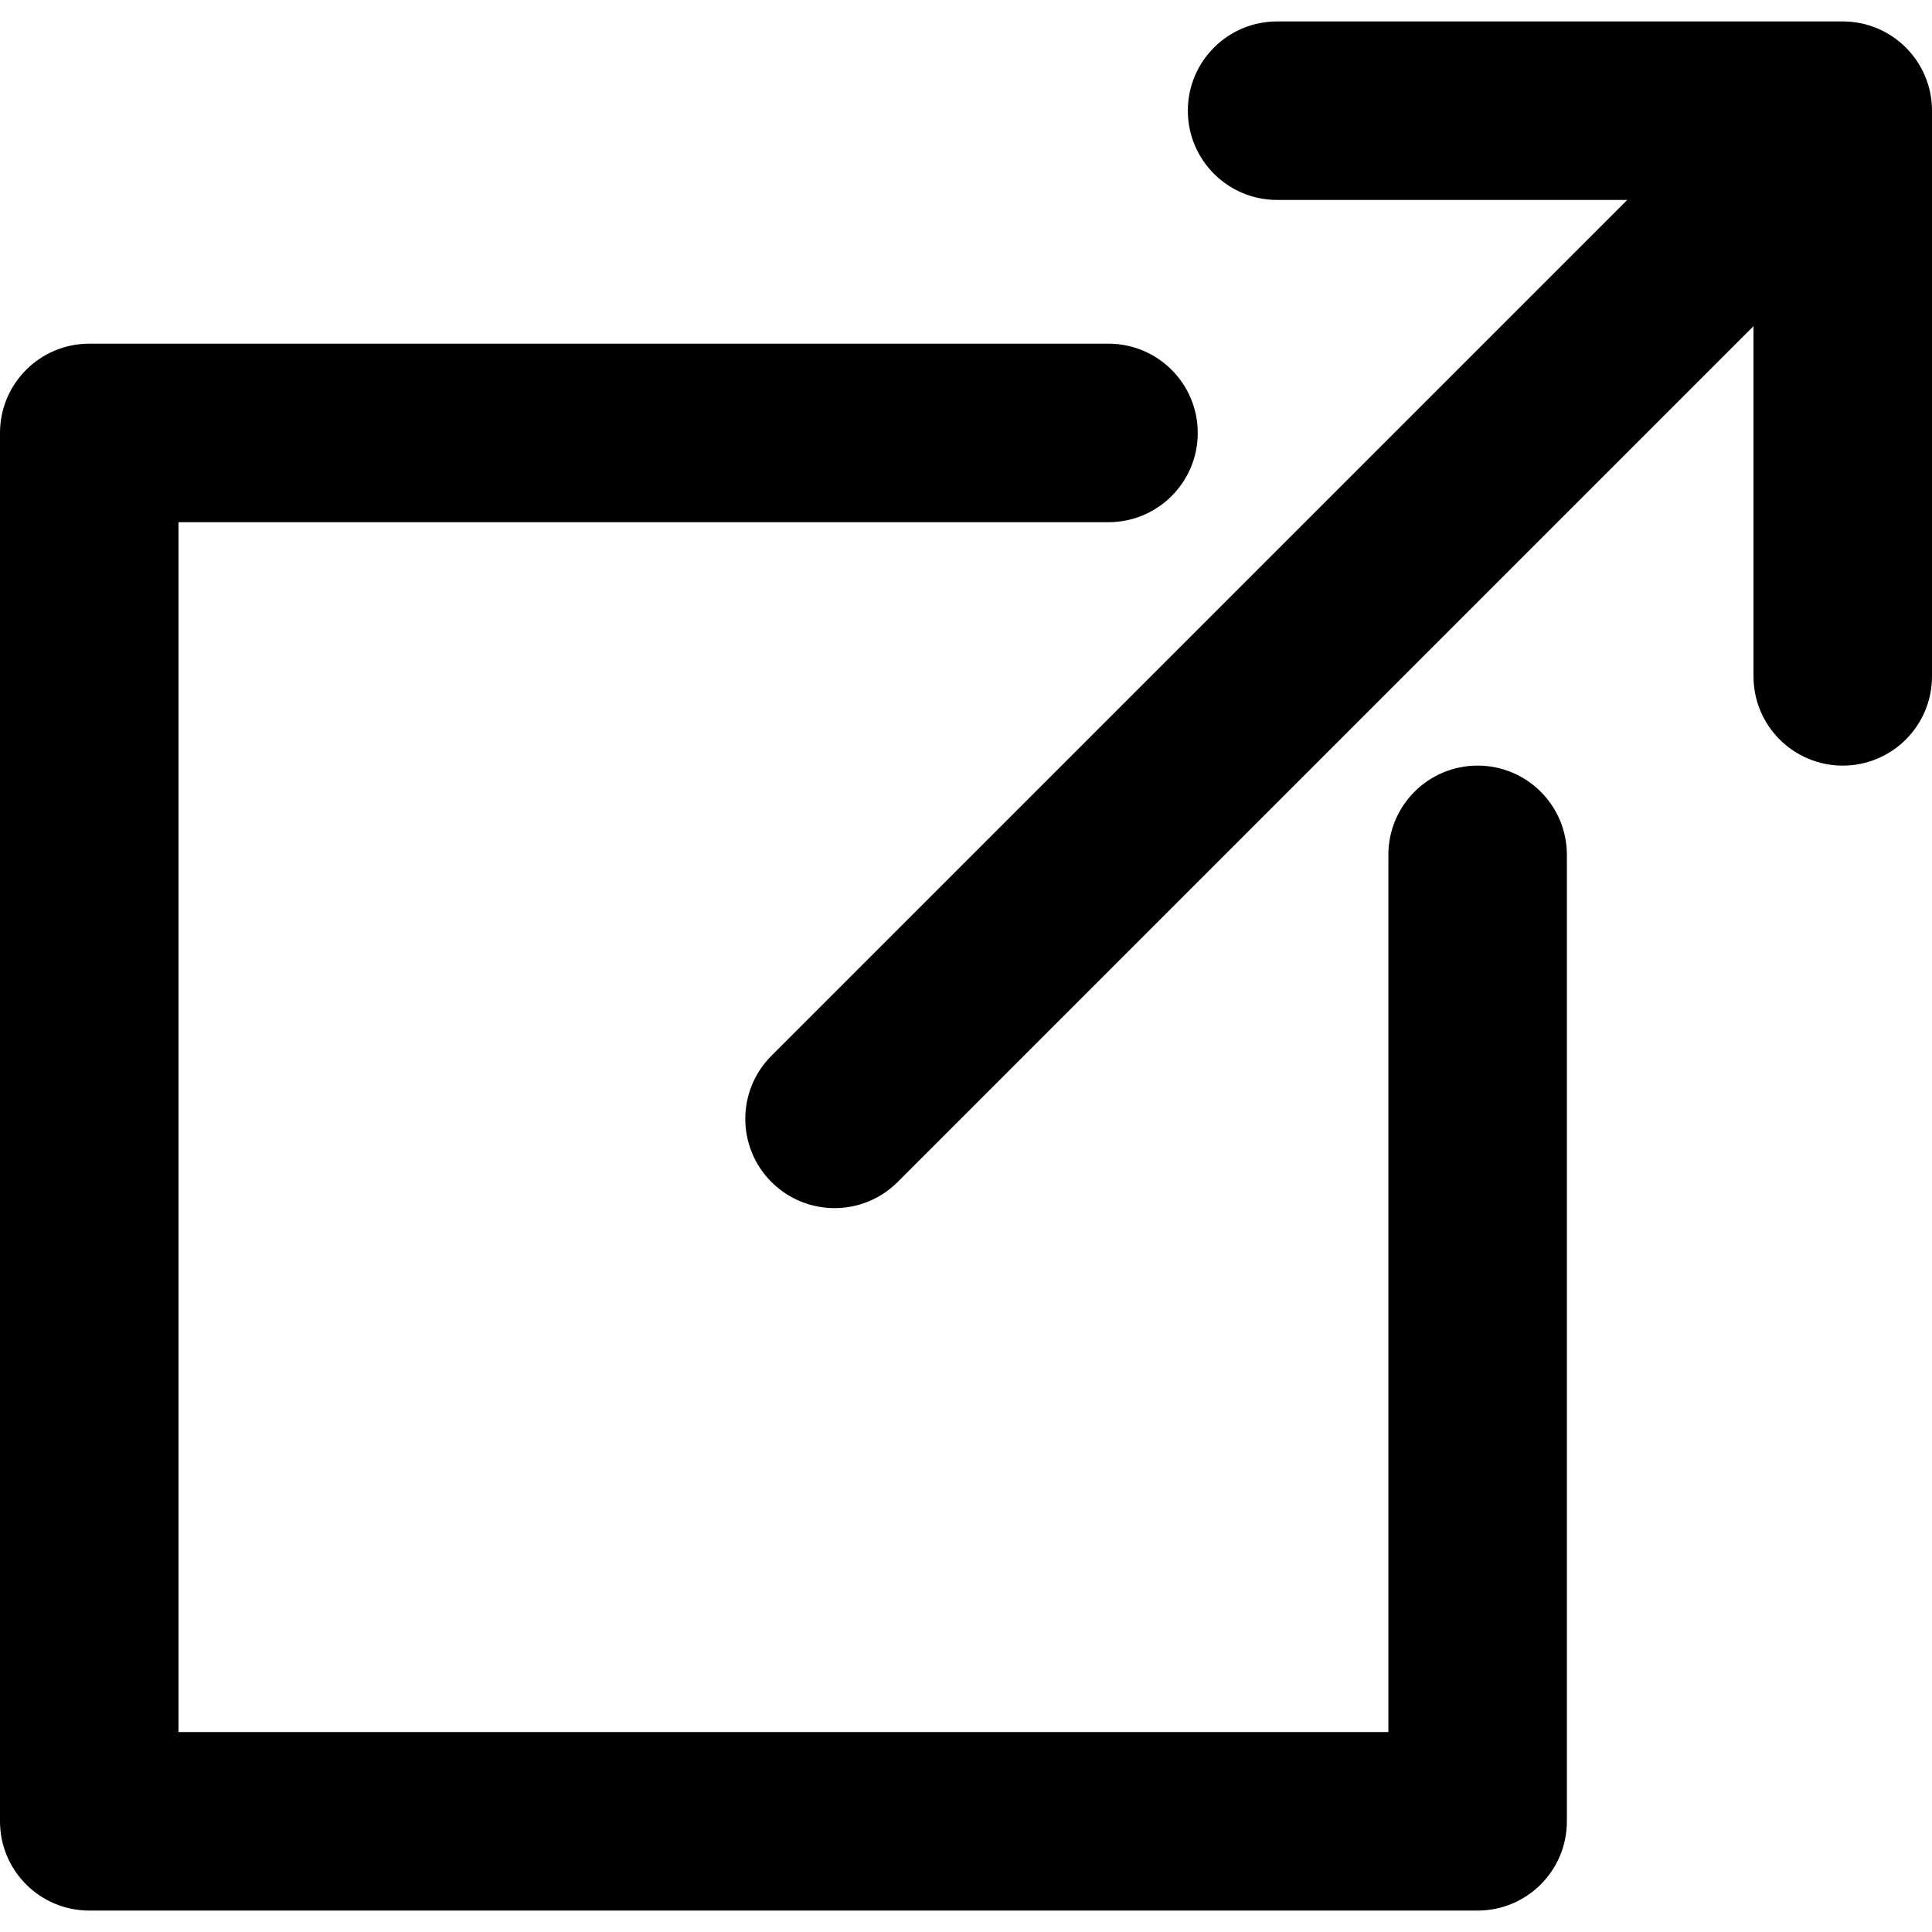
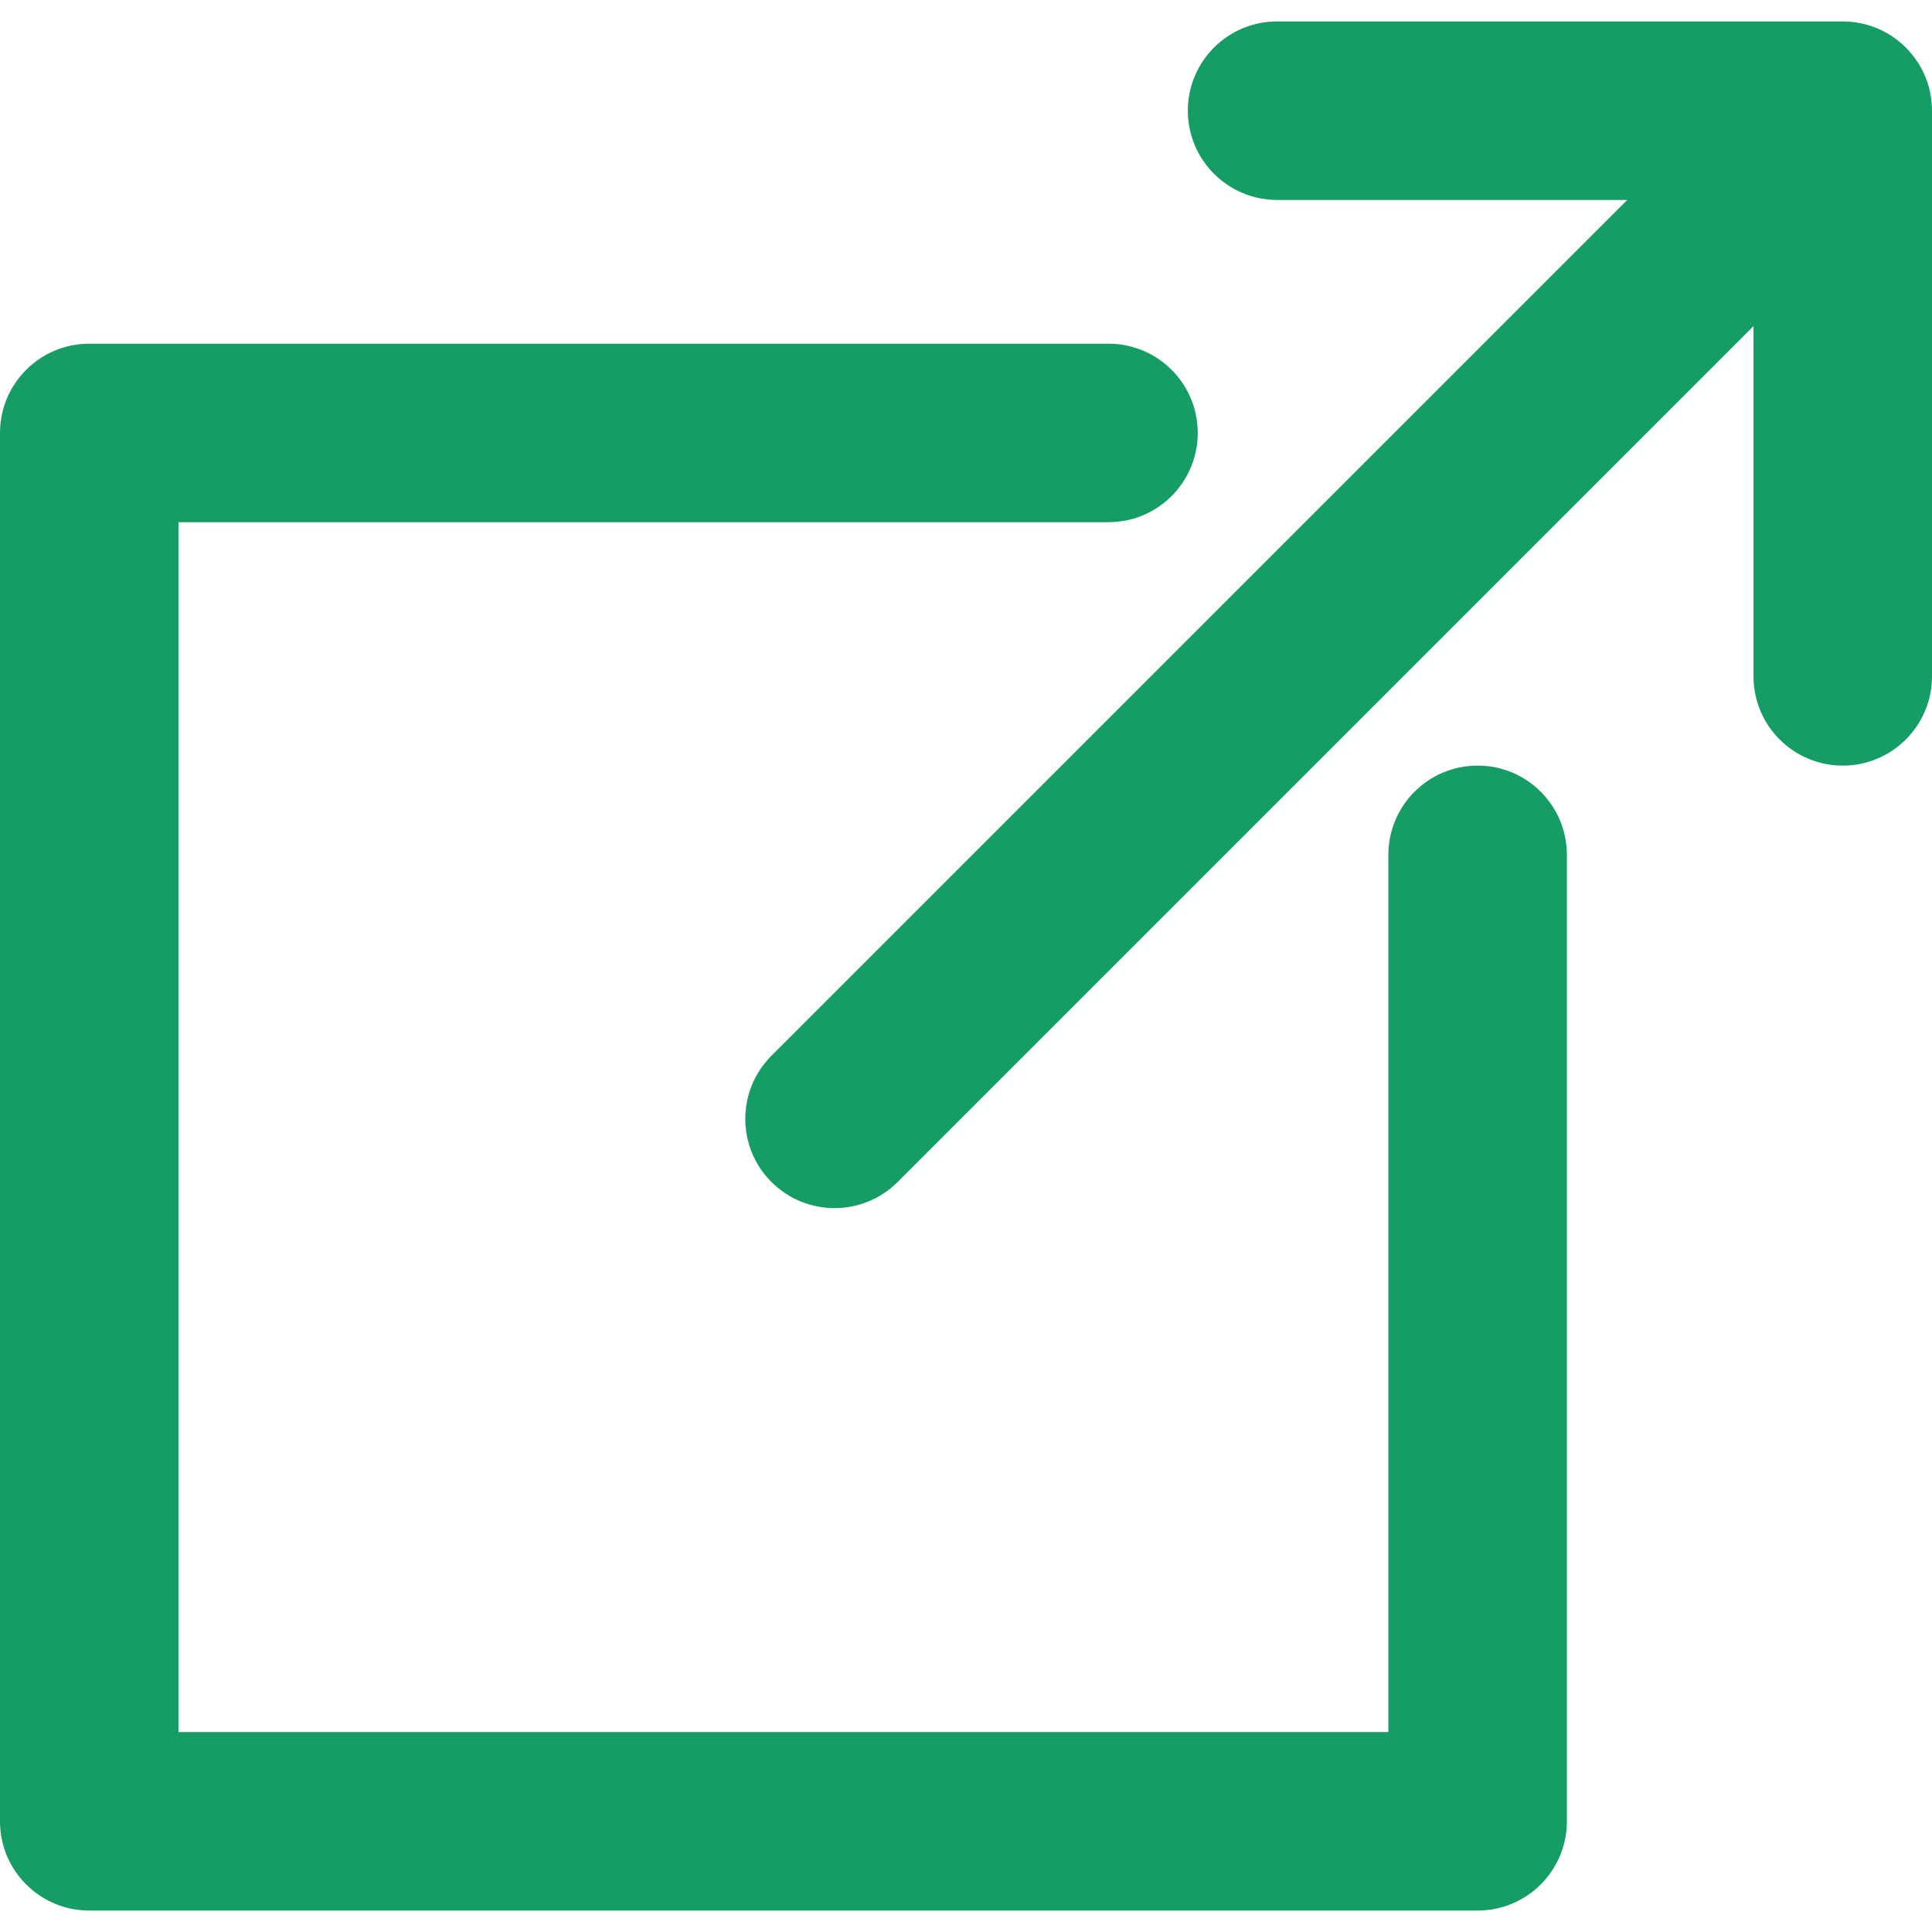
- <svg xmlns="http://www.w3.org/2000/svg" width="24" height="24" role="img" viewBox="0 0 194.818 194.818">
+ <svg xmlns="http://www.w3.org/2000/svg" fill="#169c65" width="24" height="24" role="img" viewBox="0 0 194.818 194.818">
  <g>
    <path d="M185.818,2.161h-57.04c-4.971,0-9,4.029-9,9s4.029,9,9,9h35.312l-86.3,86.3c-3.515,3.515-3.515,9.213,0,12.728  c1.758,1.757,4.061,2.636,6.364,2.636s4.606-0.879,6.364-2.636l86.3-86.3v35.313c0,4.971,4.029,9,9,9s9-4.029,9-9v-57.04  C194.818,6.19,190.789,2.161,185.818,2.161z" />
    <path d="M149,77.201c-4.971,0-9,4.029-9,9v88.456H18v-122h93.778c4.971,0,9-4.029,9-9s-4.029-9-9-9H9c-4.971,0-9,4.029-9,9v140  c0,4.971,4.029,9,9,9h140c4.971,0,9-4.029,9-9V86.201C158,81.23,153.971,77.201,149,77.201z" />
  </g>
</svg>
